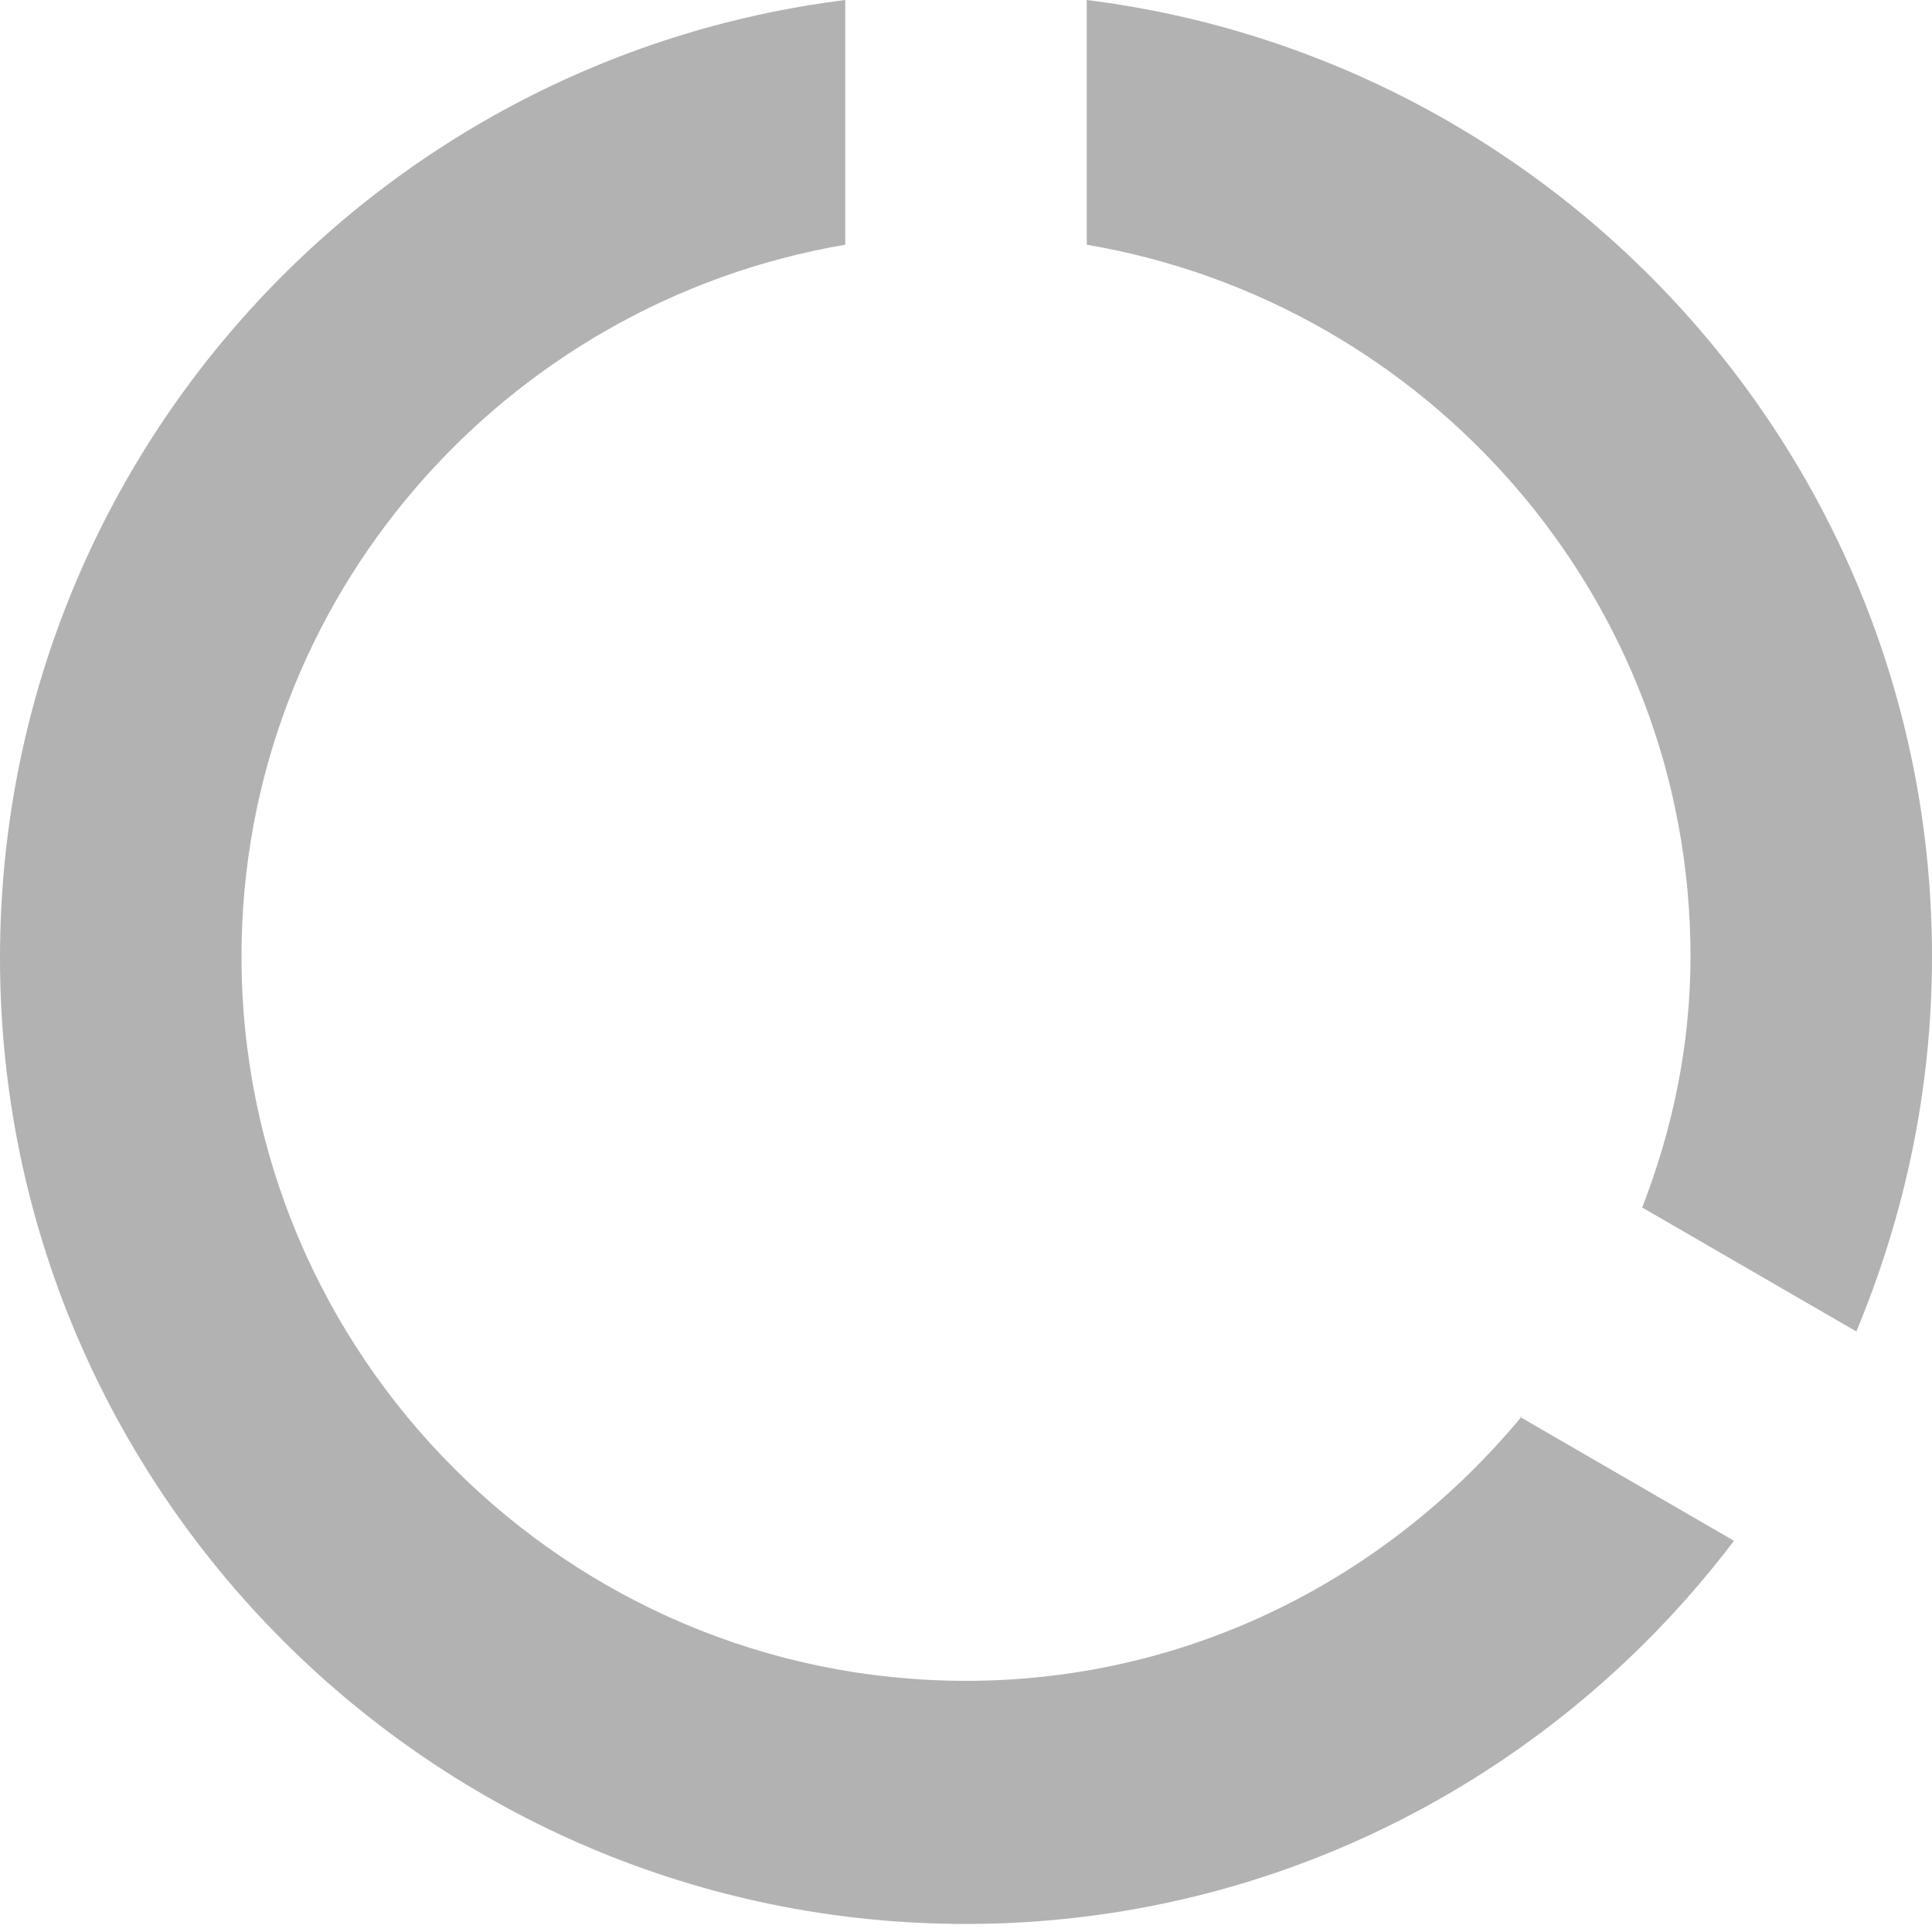
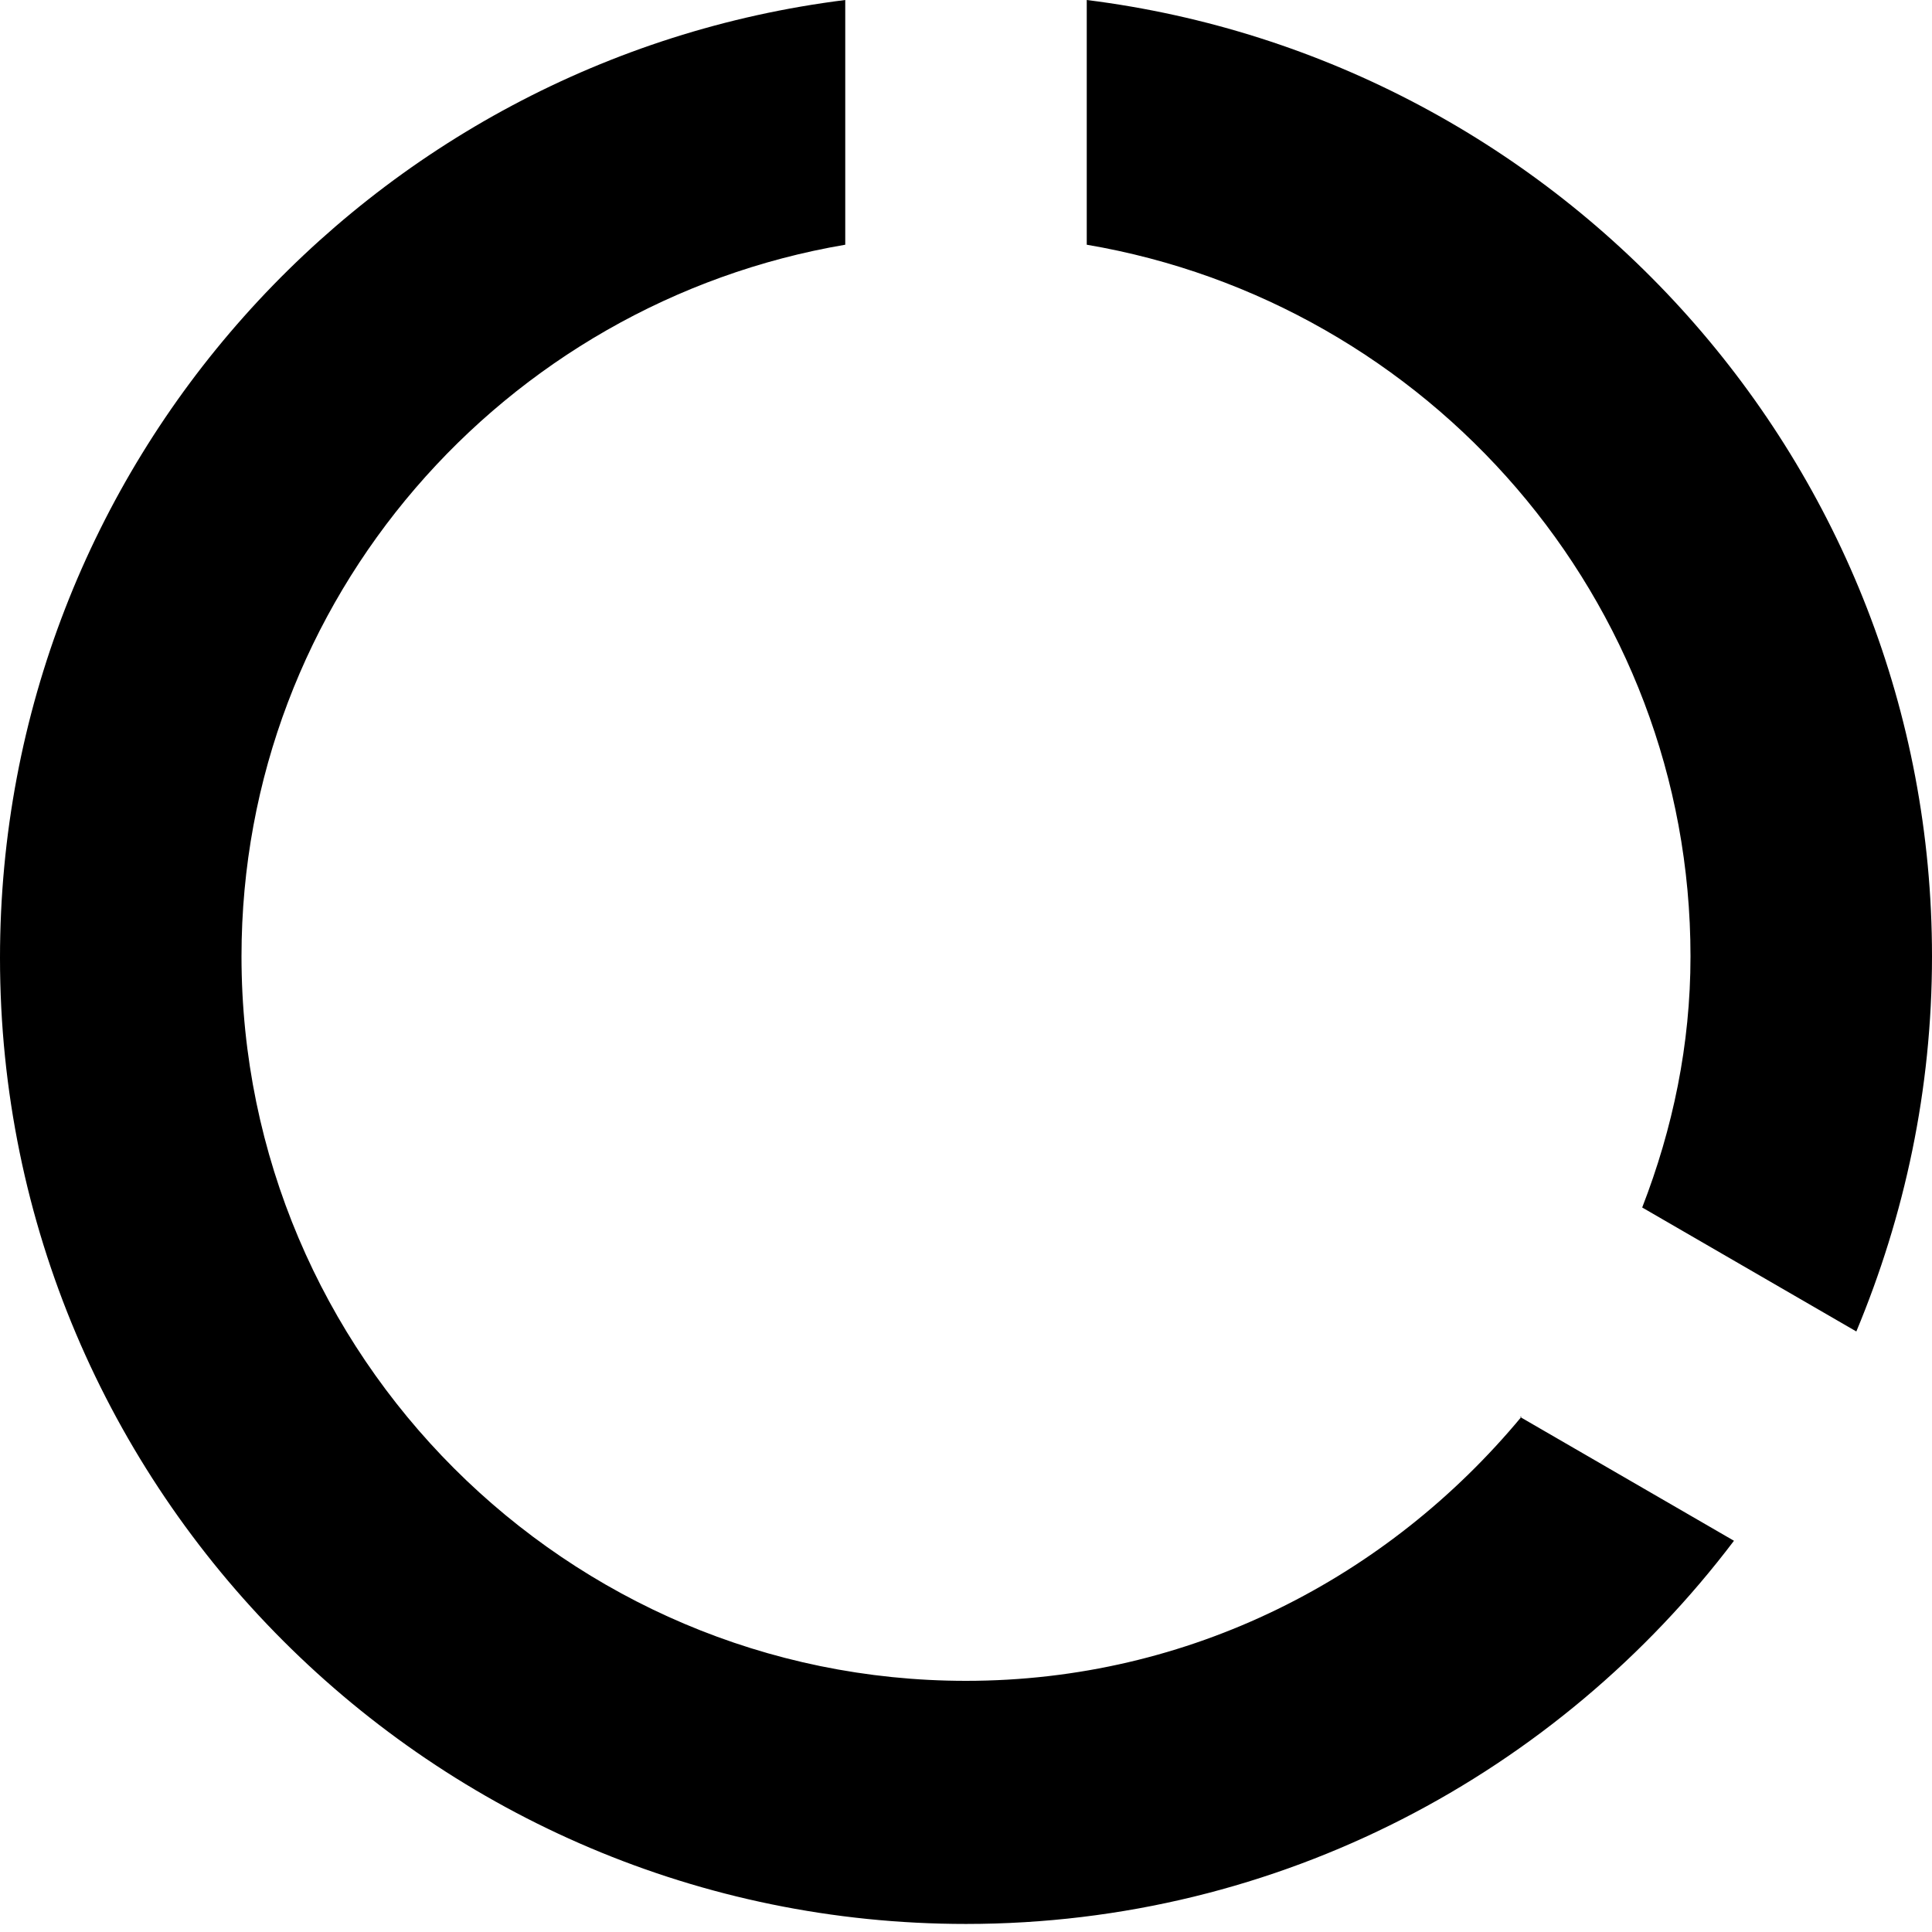
- <svg xmlns="http://www.w3.org/2000/svg" width="100%" height="100%" viewBox="0 0 12 12" fill="#B2B2B2">
+ <svg xmlns="http://www.w3.org/2000/svg" width="100%" height="100%" viewBox="0 0 12 12" fill="currentColor">
  <path d="M6.75 1.52C8.87 1.88 10.5 3.72 10.5 5.94C10.5 6.49 10.39 7.01 10.2 7.5L11.53 8.27C11.83 7.55 12 6.77 12 5.94C12 2.89 9.71 0.37 6.75 0V1.52Z" />
  <path d="M9.45 8.8C8.62 9.8 7.39 10.44 6 10.44C3.52 10.44 1.5 8.42 1.5 5.94C1.5 3.72 3.13 1.88 5.25 1.52V0C2.29 0.37 0 2.89 0 5.95C0 9.26 2.69 11.95 6 11.95C7.95 11.95 9.68 11.01 10.77 9.57L9.44 8.8H9.45Z" />
</svg>
